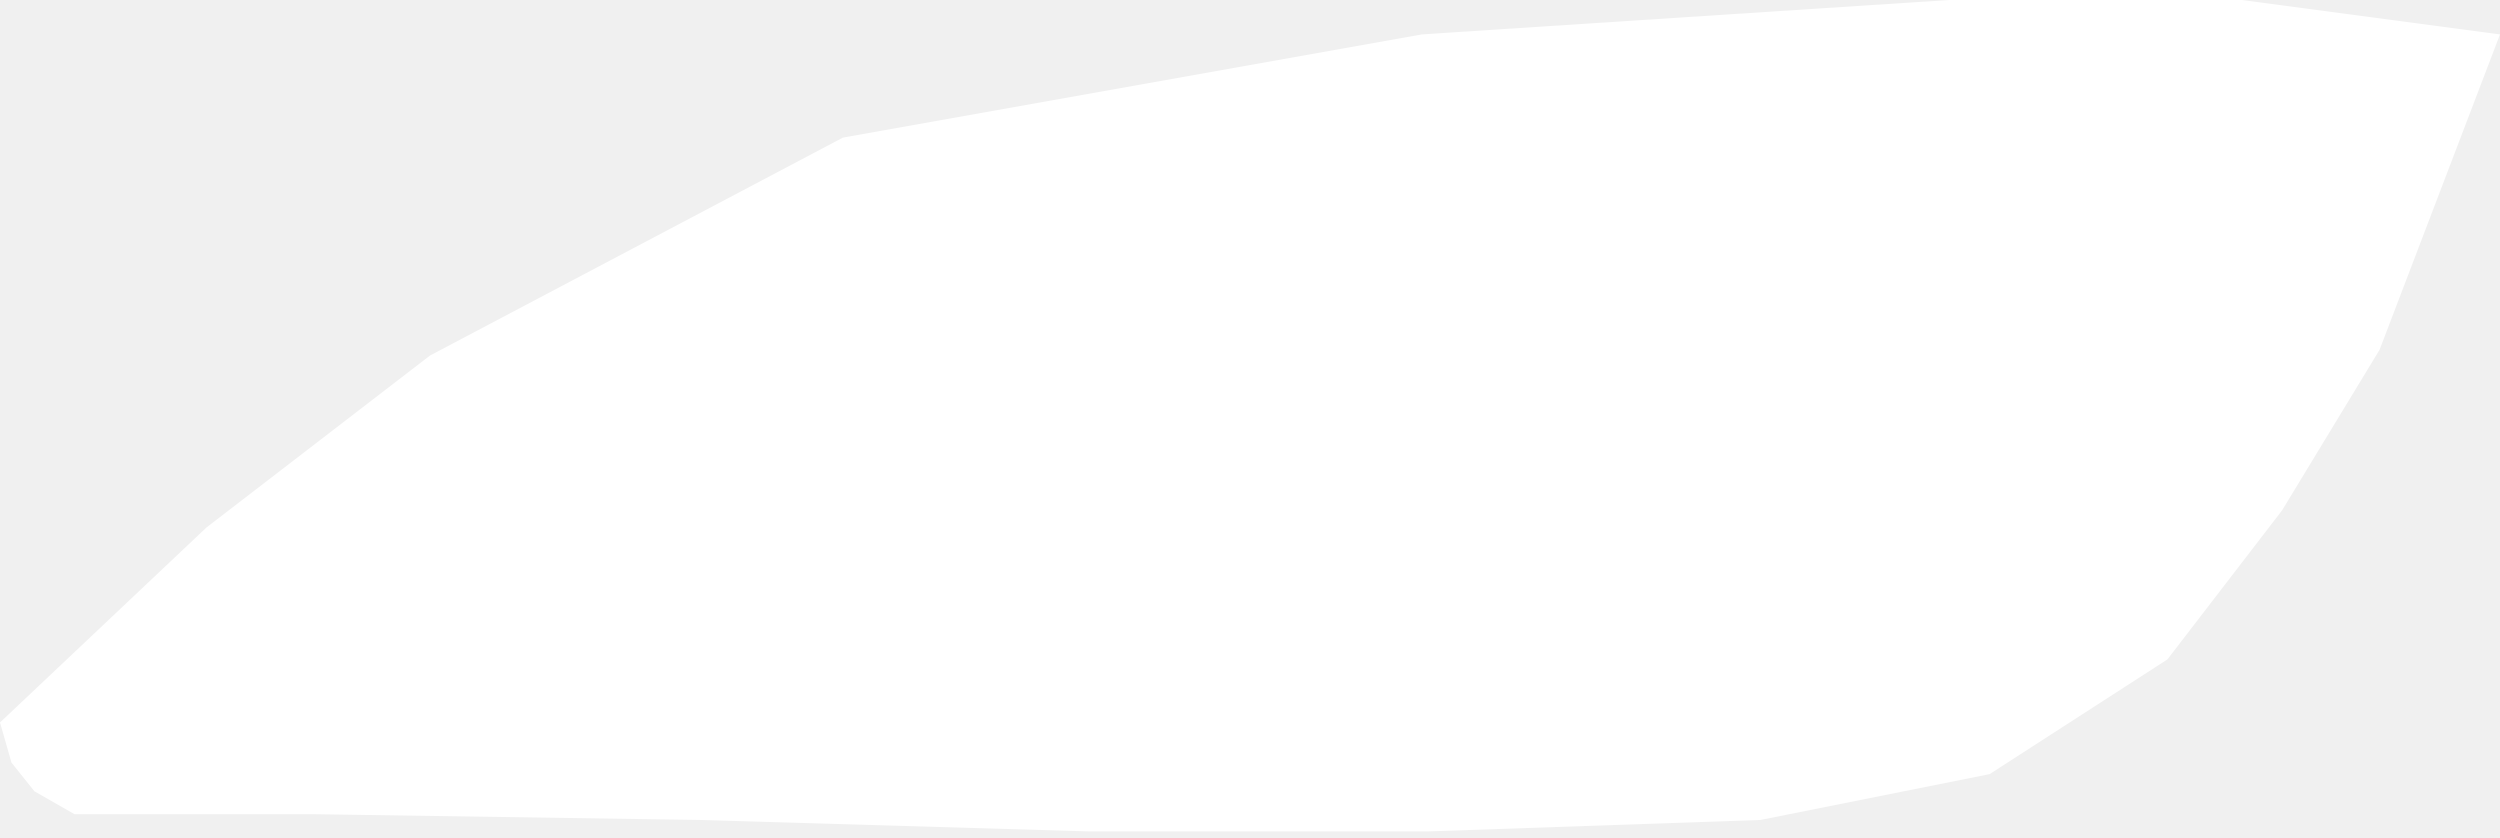
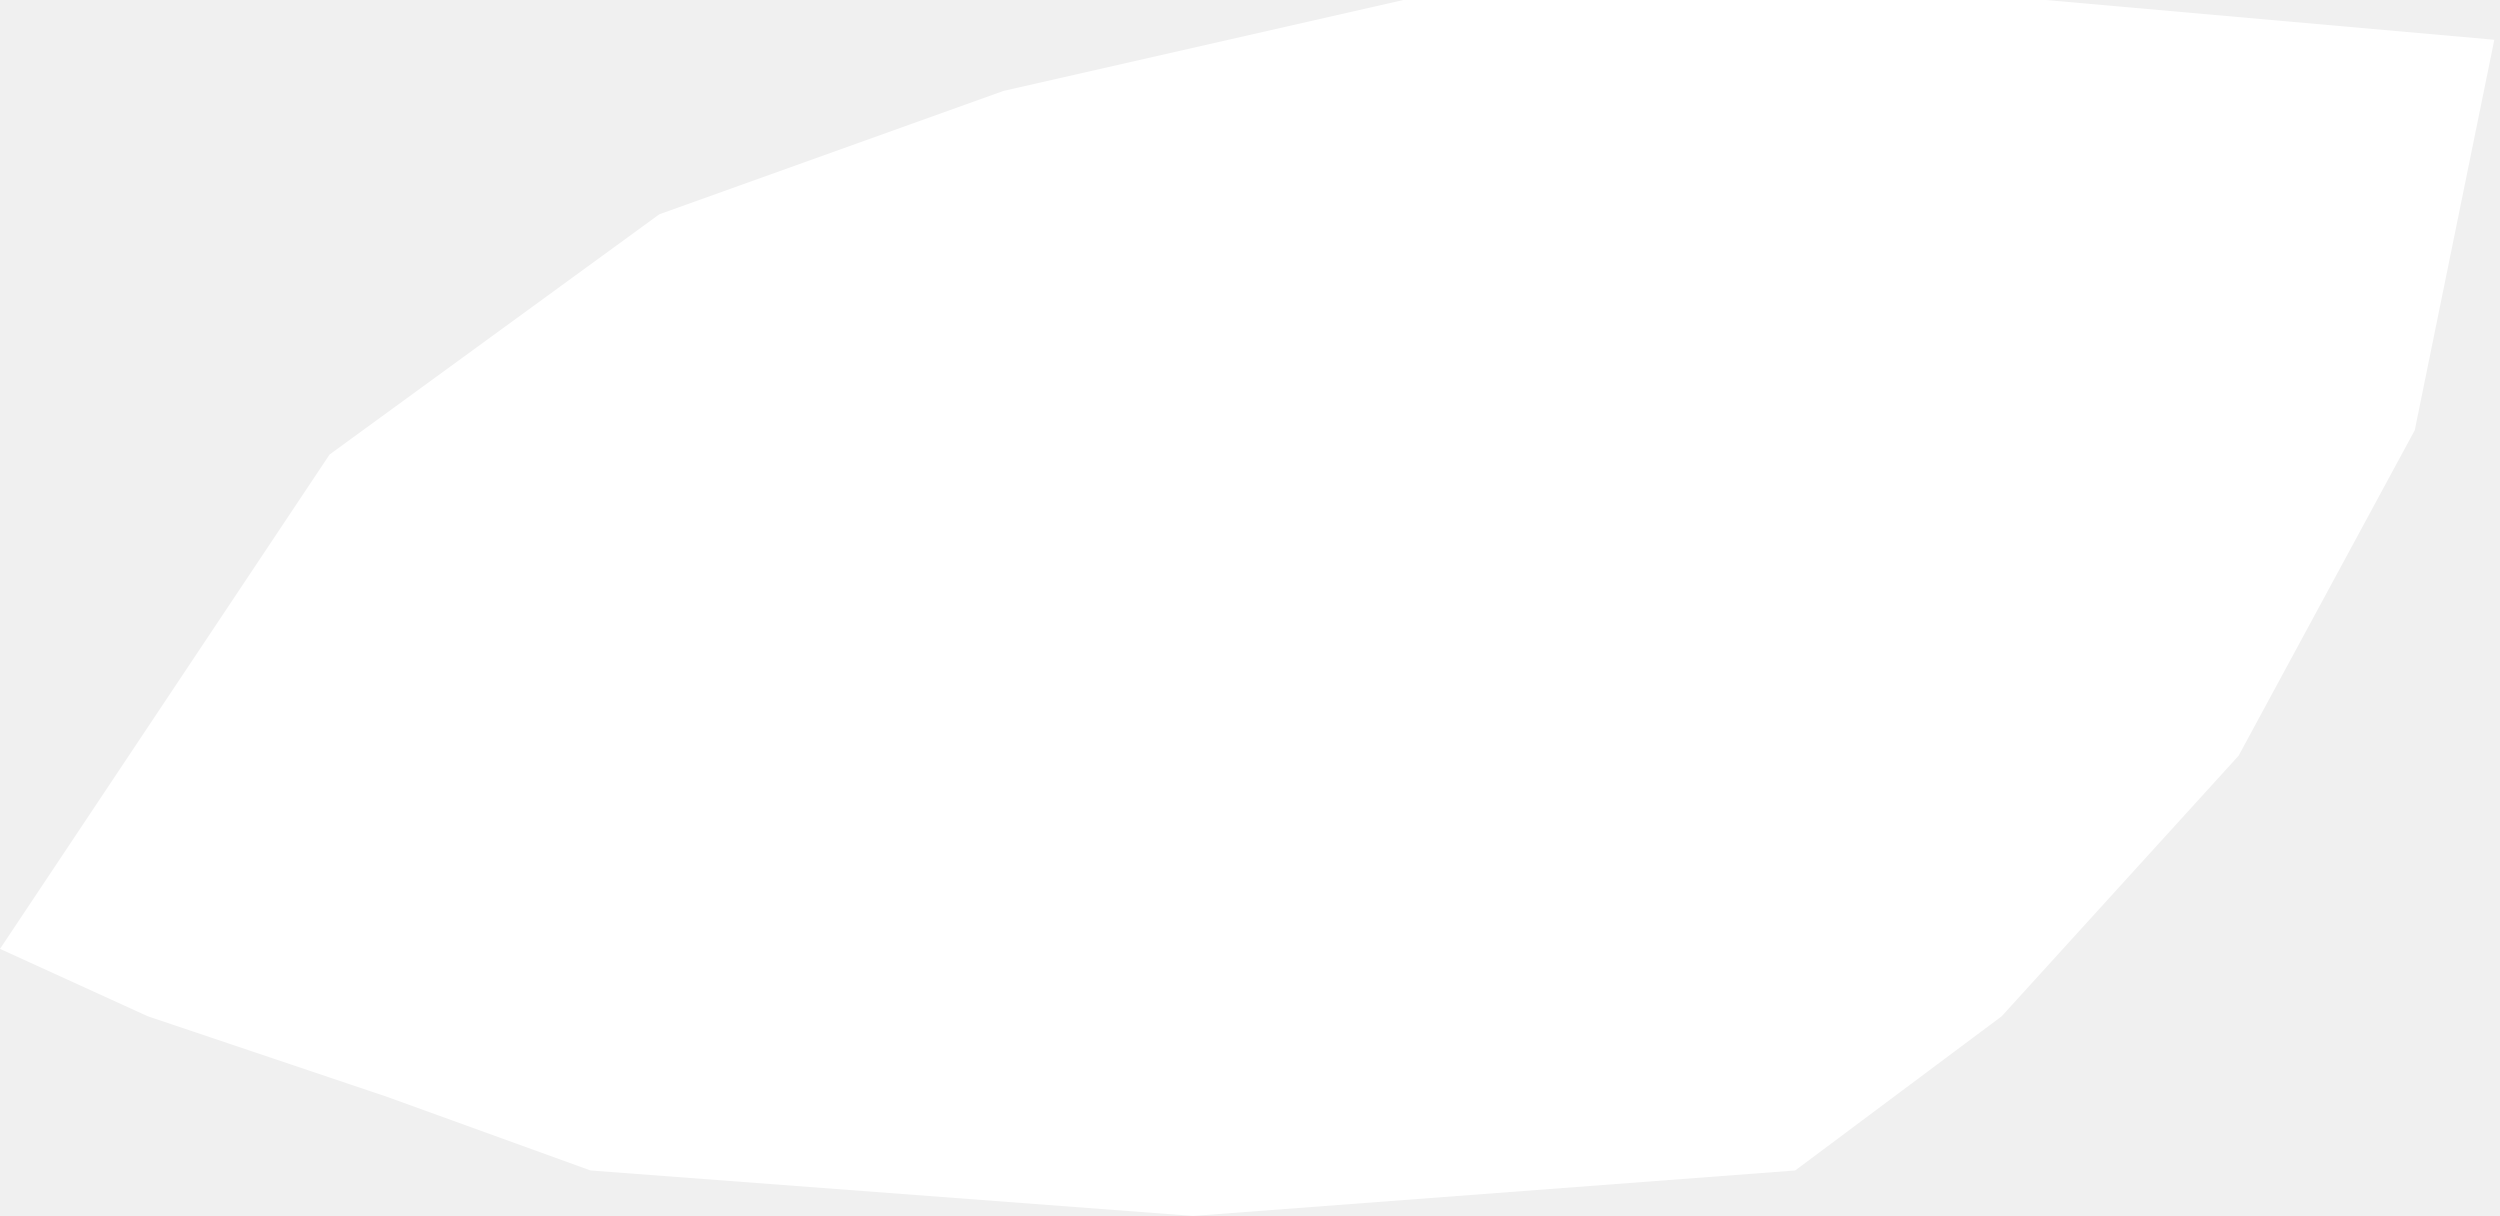
- <svg xmlns="http://www.w3.org/2000/svg" width="218" height="73" viewBox="0 0 218 73" fill="none">
-   <path d="M37.5 31L73.5 12L124 3L170 0H195.5L218 3L207.5 30.5L199 44.5L189 57.5L173.5 67.5L153.5 71.5L124.5 72.5H95L61 71.5L27.5 71H10.5H6.5L3 69L1 66.5L0 63L18 46L37.5 31Z" fill="white" />
+ <svg xmlns="http://www.w3.org/2000/svg" width="220" height="107" viewBox="0 0 220 107" fill="none">
+   <path d="M219.5 3.5L180 0H123.5L88.312 8L58.022 18.857L29 40L0 83.5L13 89.429L34 96.5L51.964 103L105 107L157.978 103L176.152 89.429L197 66.5L212.5 37.857L219.5 3.5Z" fill="white" />
</svg>
